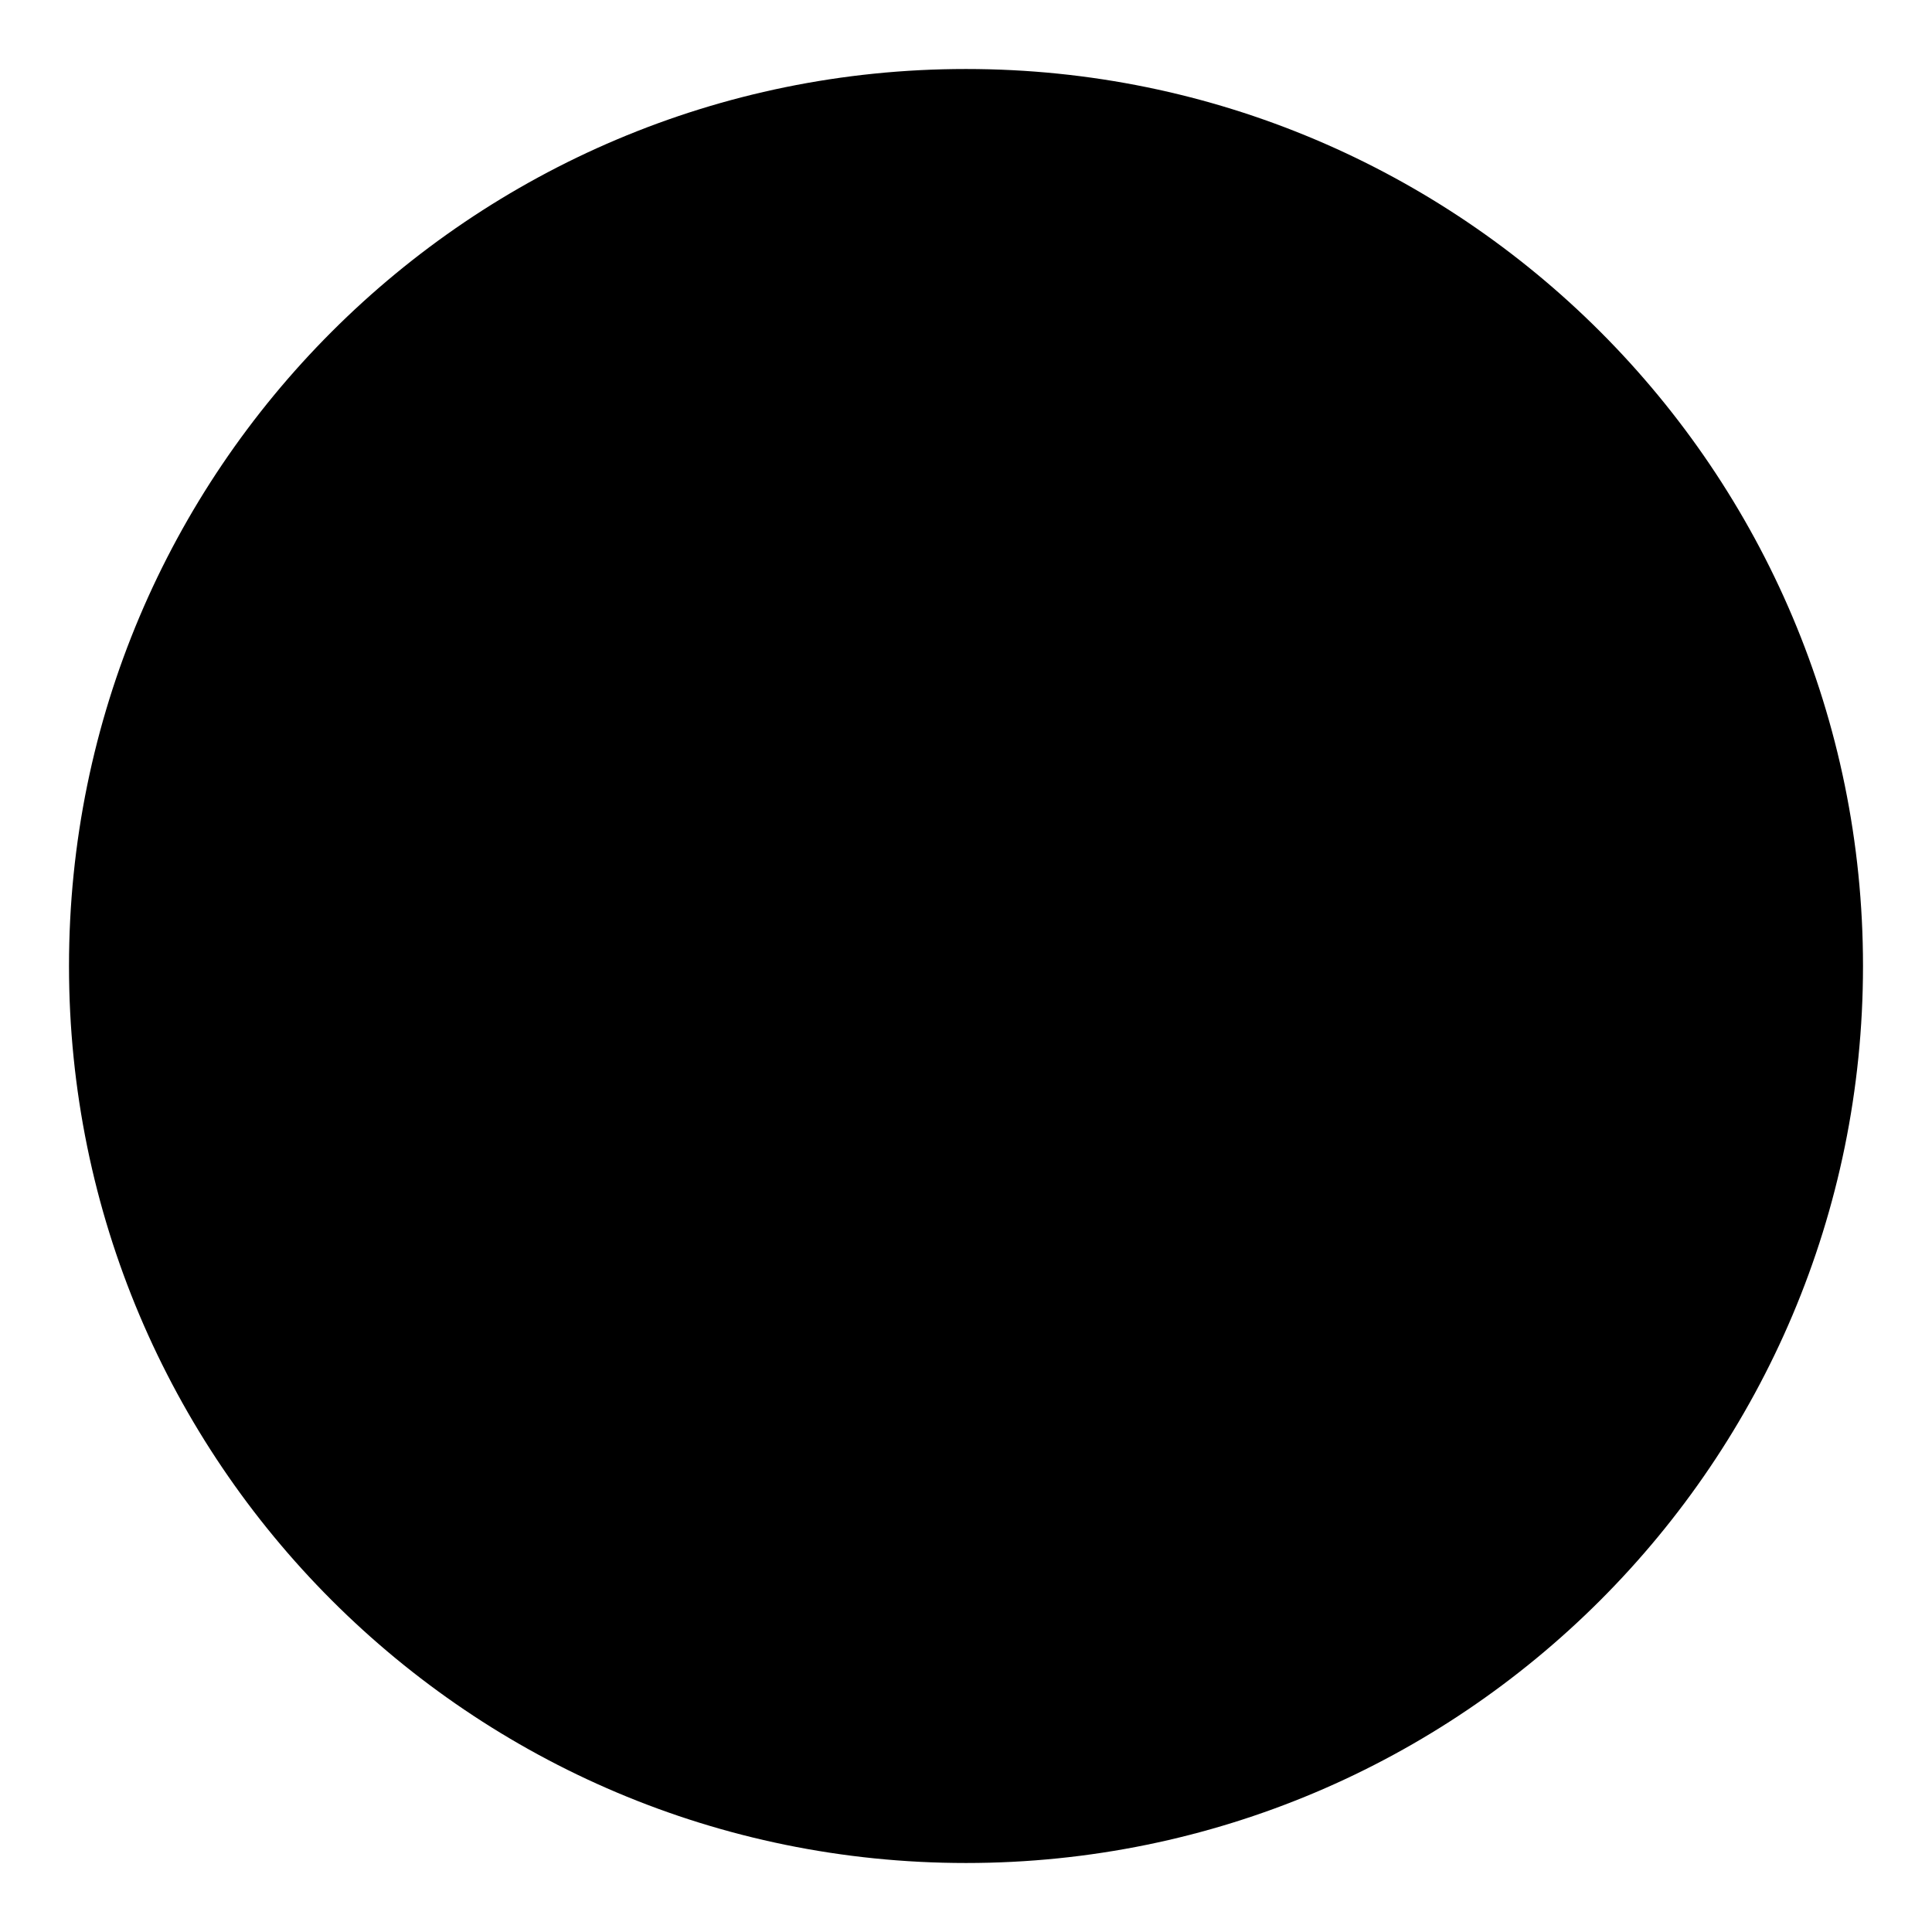
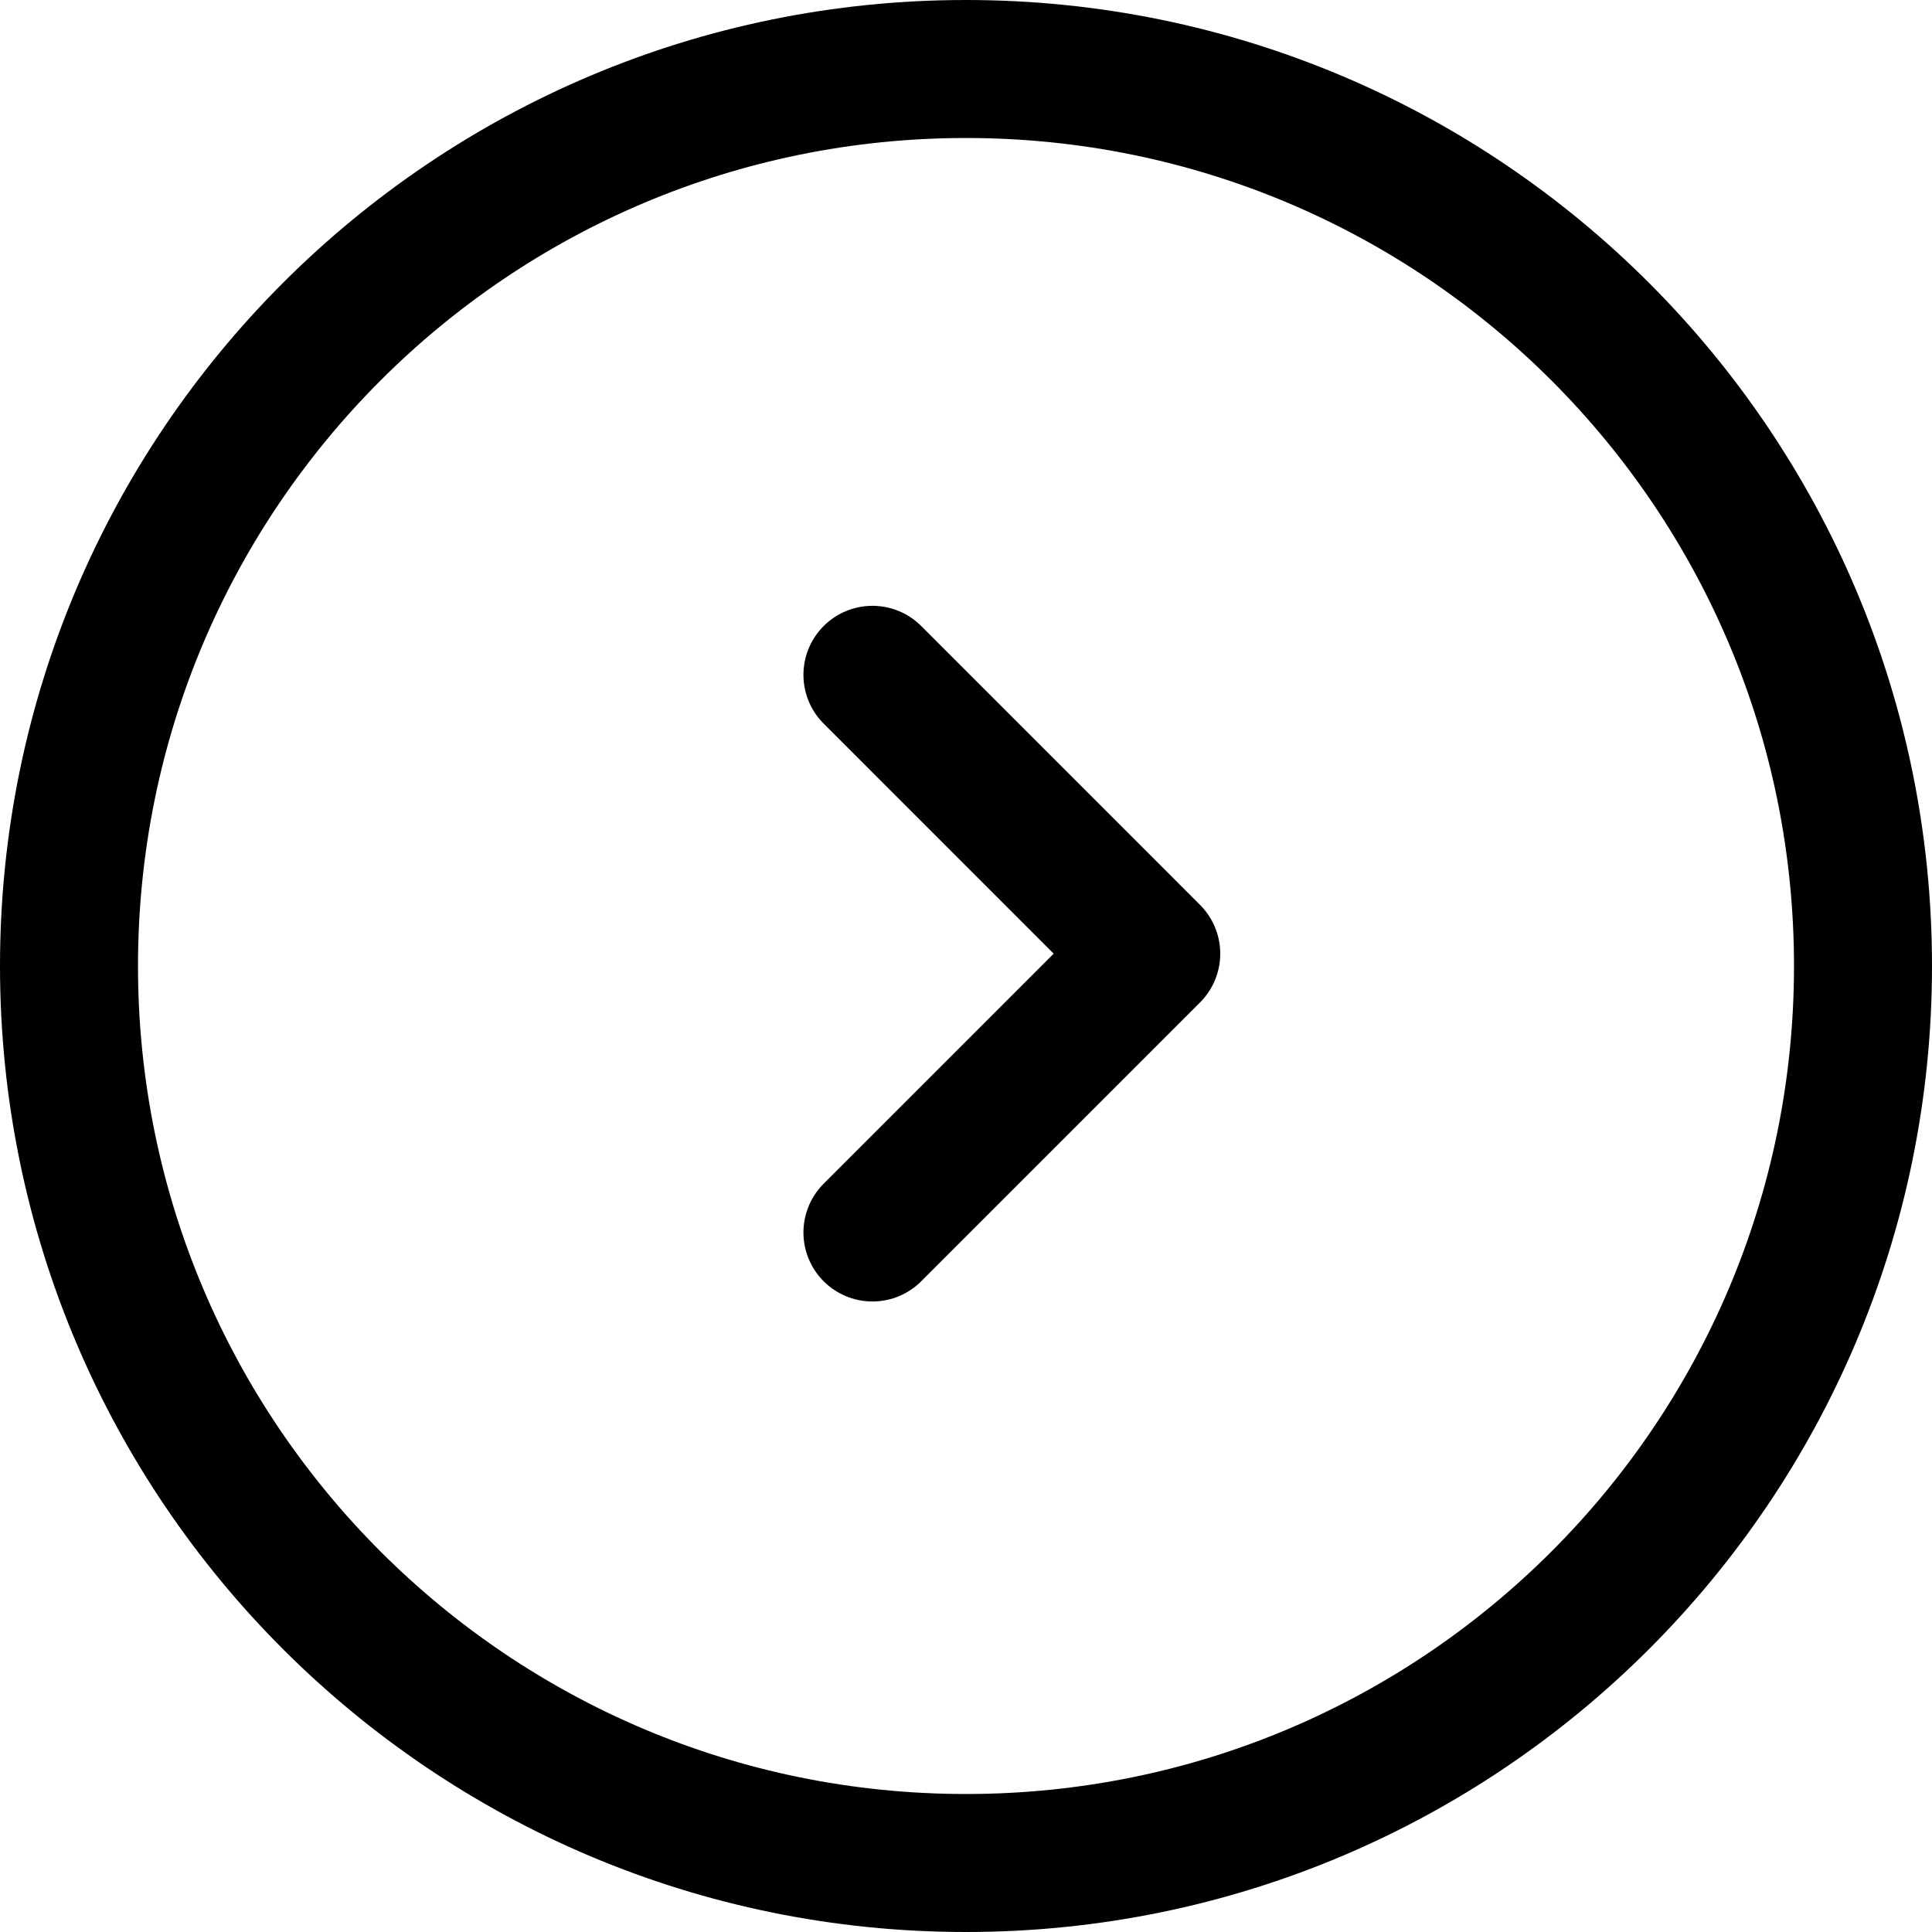
<svg xmlns="http://www.w3.org/2000/svg" width="42" height="42" viewBox="0 0 42 42" fill="none">
-   <path d="M18.966 26.793L25.027 20.732L18.966 14.67" stroke="#f4f4f4" stroke-width="3" stroke-linecap="round" stroke-linejoin="round" />
-   <path d="M21 1.5C31.77 1.5 40.5 10.23 40.5 21C40.5 31.77 31.77 40.5 21 40.5C10.23 40.5 1.5 31.77 1.5 21C1.5 10.23 10.23 1.5 21 1.5Z" fill="black" stroke-width="3" />
+   <path d="M21 1.5C31.77 1.5 40.5 10.23 40.5 21C40.5 31.77 31.77 40.5 21 40.5C10.23 40.5 1.5 31.77 1.5 21C1.5 10.23 10.23 1.5 21 1.5Z" stroke="black" stroke-width="3" />
+   <path d="M18.966 26.793L25.027 20.732L18.966 14.67" stroke="black" stroke-width="3" stroke-linecap="round" stroke-linejoin="round" />
</svg>
